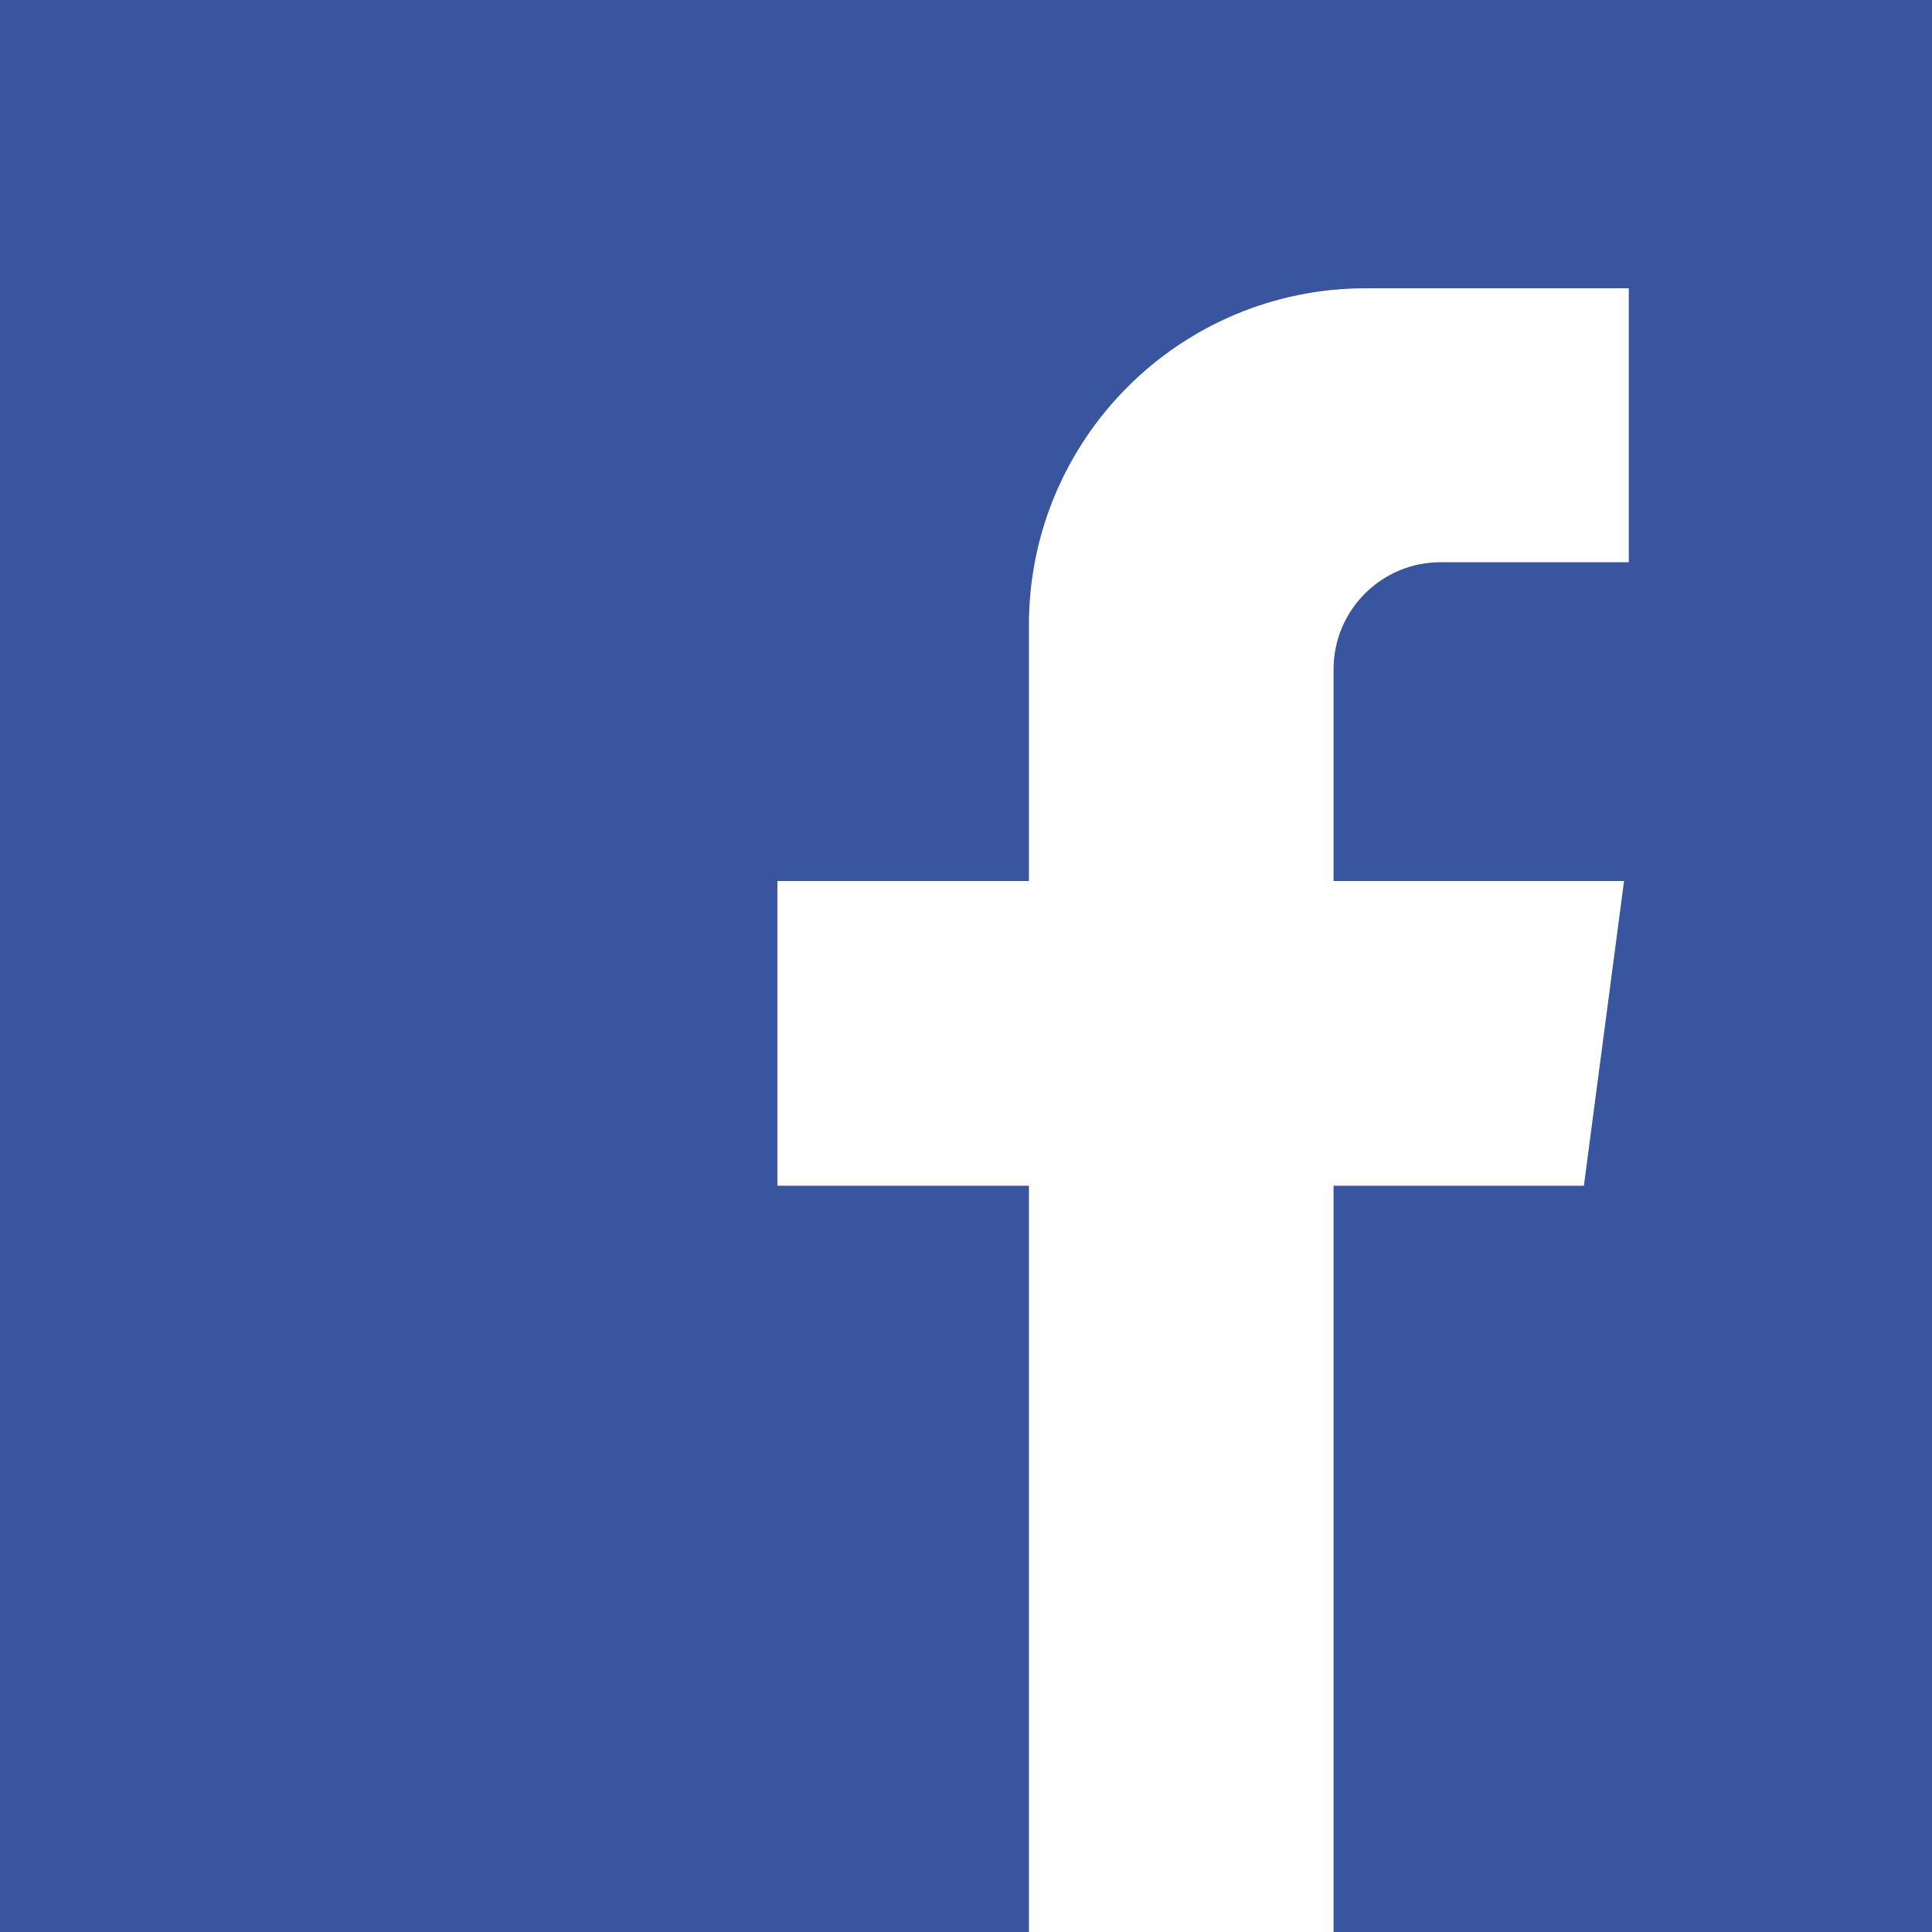
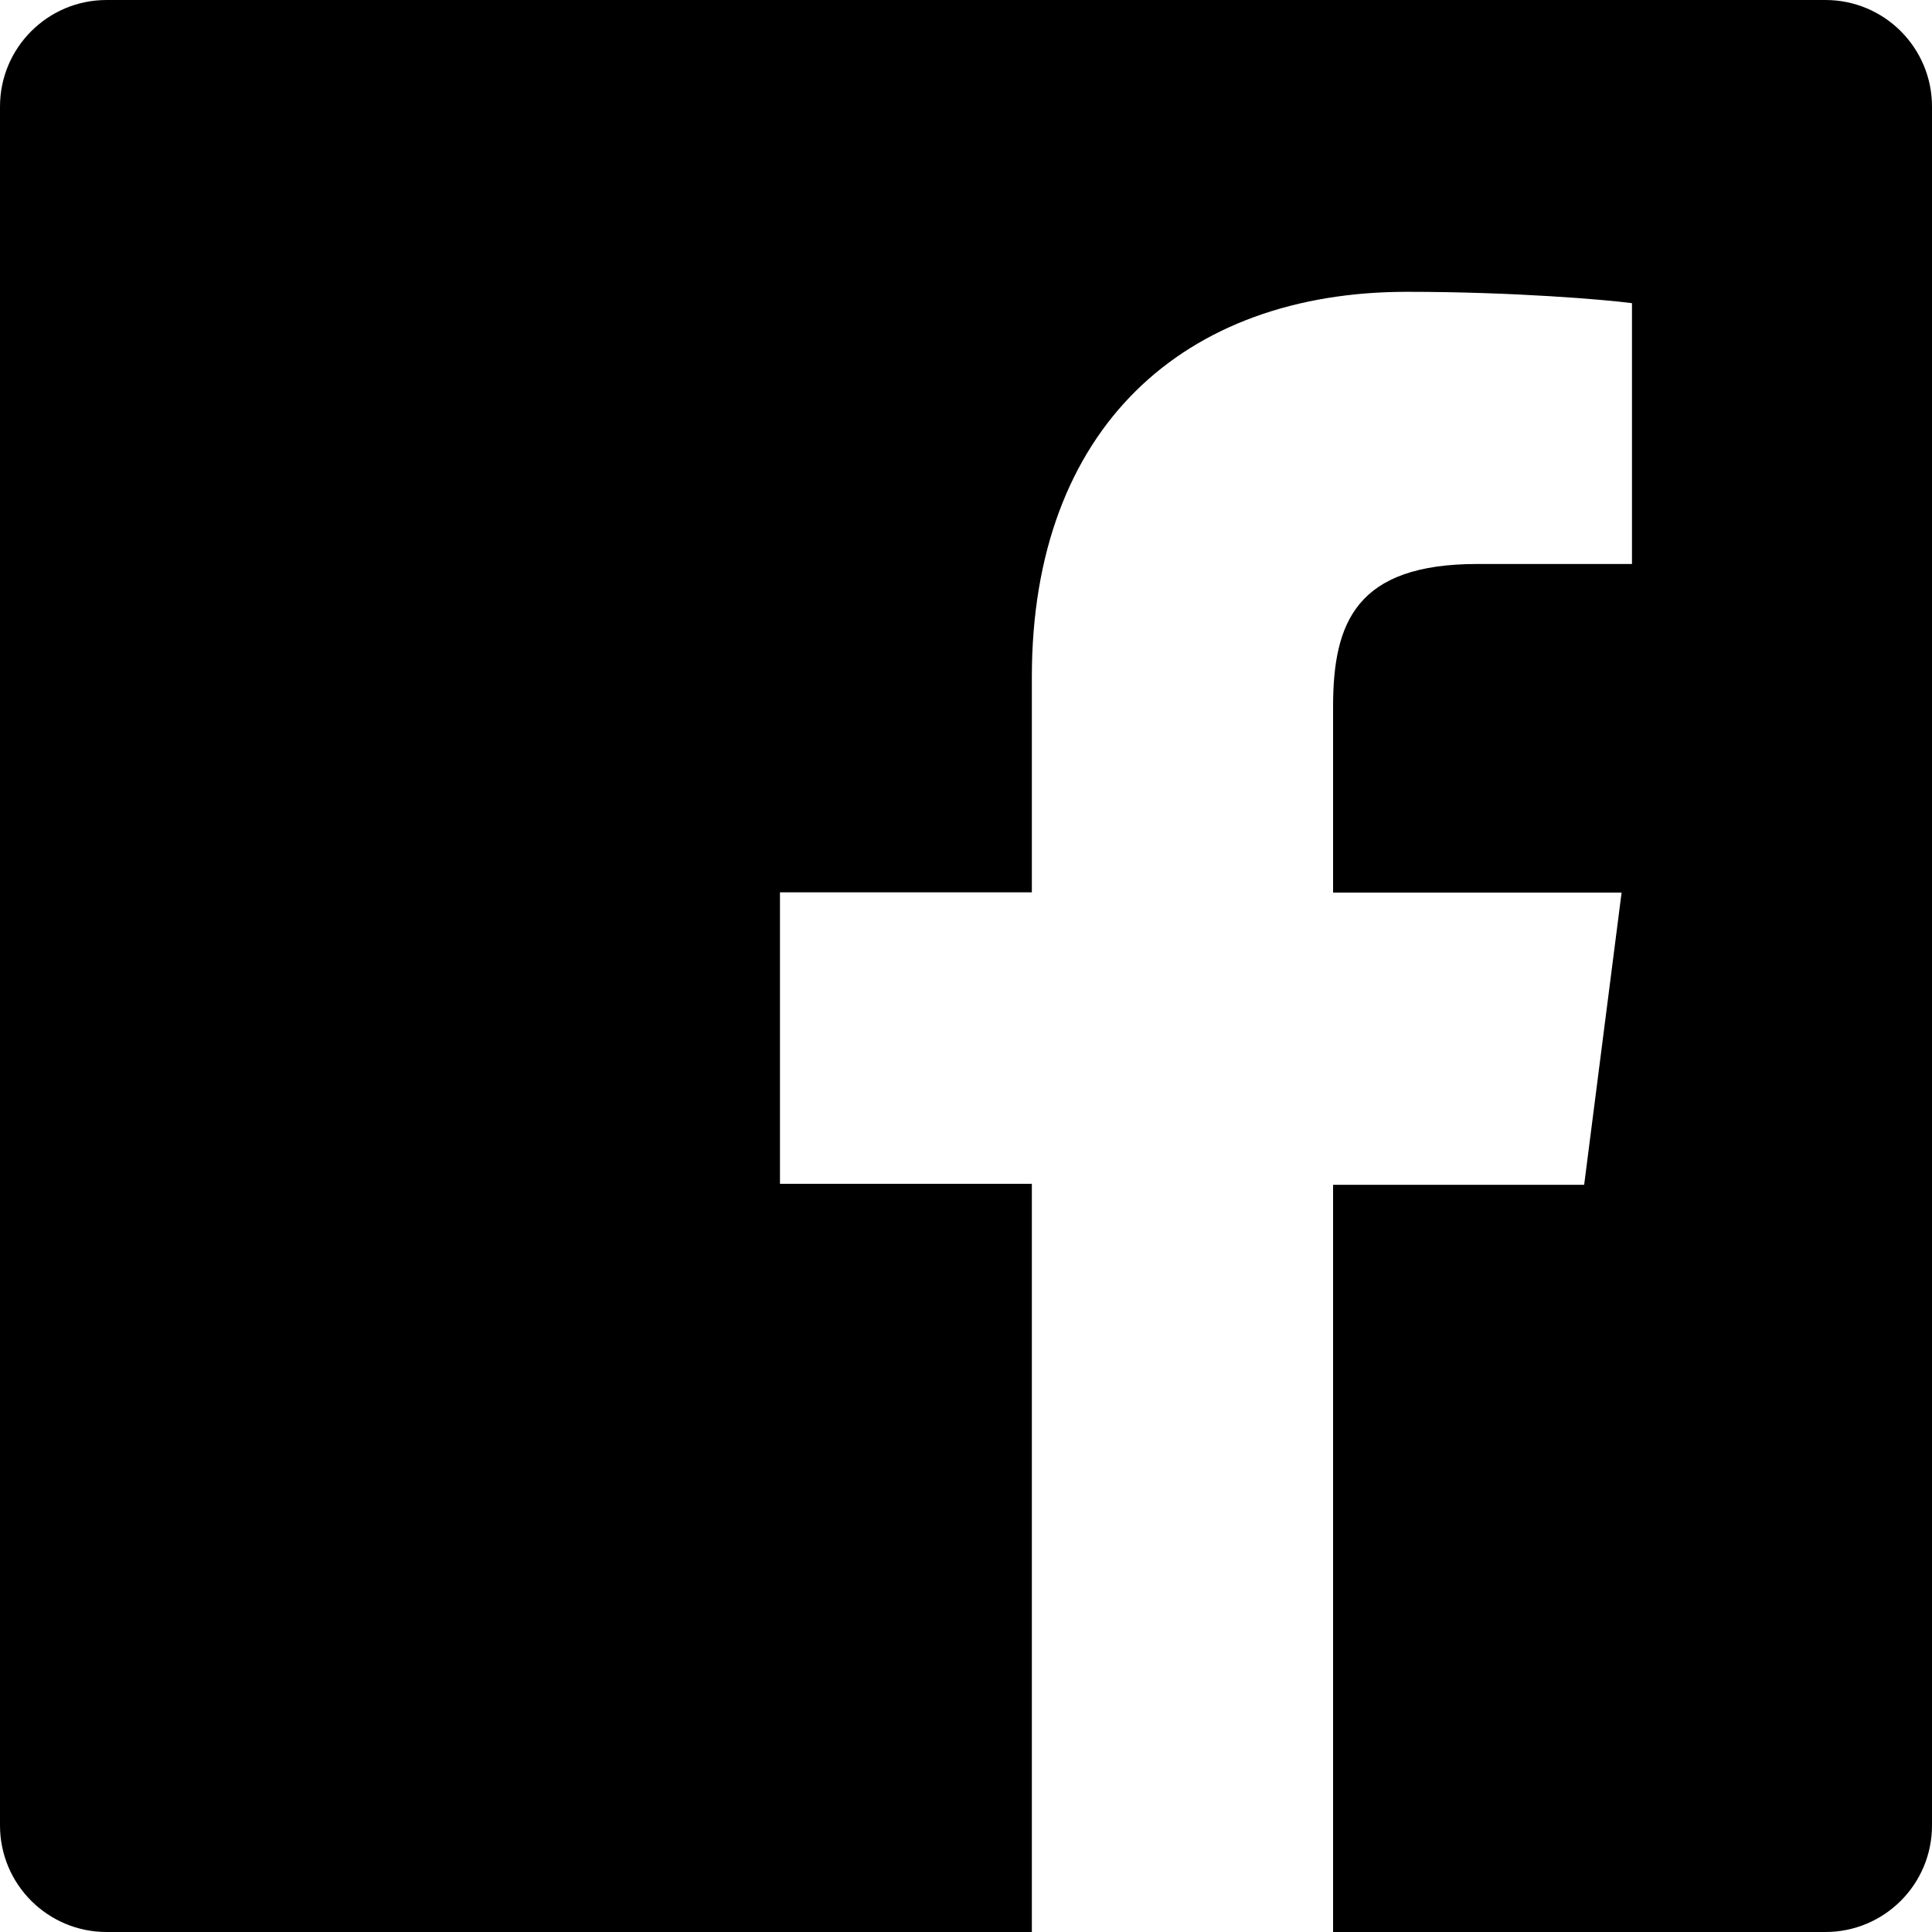
- <svg xmlns="http://www.w3.org/2000/svg" version="1.1" id="Capa_1" x="0px" y="0px" viewBox="0 0 455.73 455.73" style="enable-background:new 0 0 455.73 455.73;" xml:space="preserve">
-   <path style="fill:#3A559F;" d="M0,0v455.73h242.704V279.691h-59.33v-71.864h59.33v-60.353c0-43.893,35.582-79.475,79.475-79.475  h62.025v64.622h-44.382c-13.947,0-25.254,11.307-25.254,25.254v49.953h68.521l-9.47,71.864h-59.051V455.73H455.73V0H0z" />
-   <g>
- </g>
-   <g>
- </g>
-   <g>
- </g>
-   <g>
- </g>
-   <g>
- </g>
-   <g>
- </g>
-   <g>
- </g>
-   <g>
- </g>
-   <g>
- </g>
-   <g>
- </g>
-   <g>
- </g>
-   <g>
- </g>
-   <g>
- </g>
-   <g>
- </g>
-   <g>
- </g>
+ <svg xmlns="http://www.w3.org/2000/svg" aria-labelledby="simpleicons-facebook-icon" role="img" viewBox="0 0 24 24">
+   <path d="M22.676 0H1.324C.593 0 0 .593 0 1.324v21.352C0 23.408.593 24 1.324 24h11.494v-9.294H9.689v-3.621h3.129V8.41c0-3.099 1.894-4.785 4.659-4.785 1.325 0 2.464.097 2.796.141v3.24h-1.921c-1.5 0-1.792.721-1.792 1.771v2.311h3.584l-.465 3.63H16.56V24h6.115c.733 0 1.325-.592 1.325-1.324V1.324C24 .593 23.408 0 22.676 0" />
</svg>
